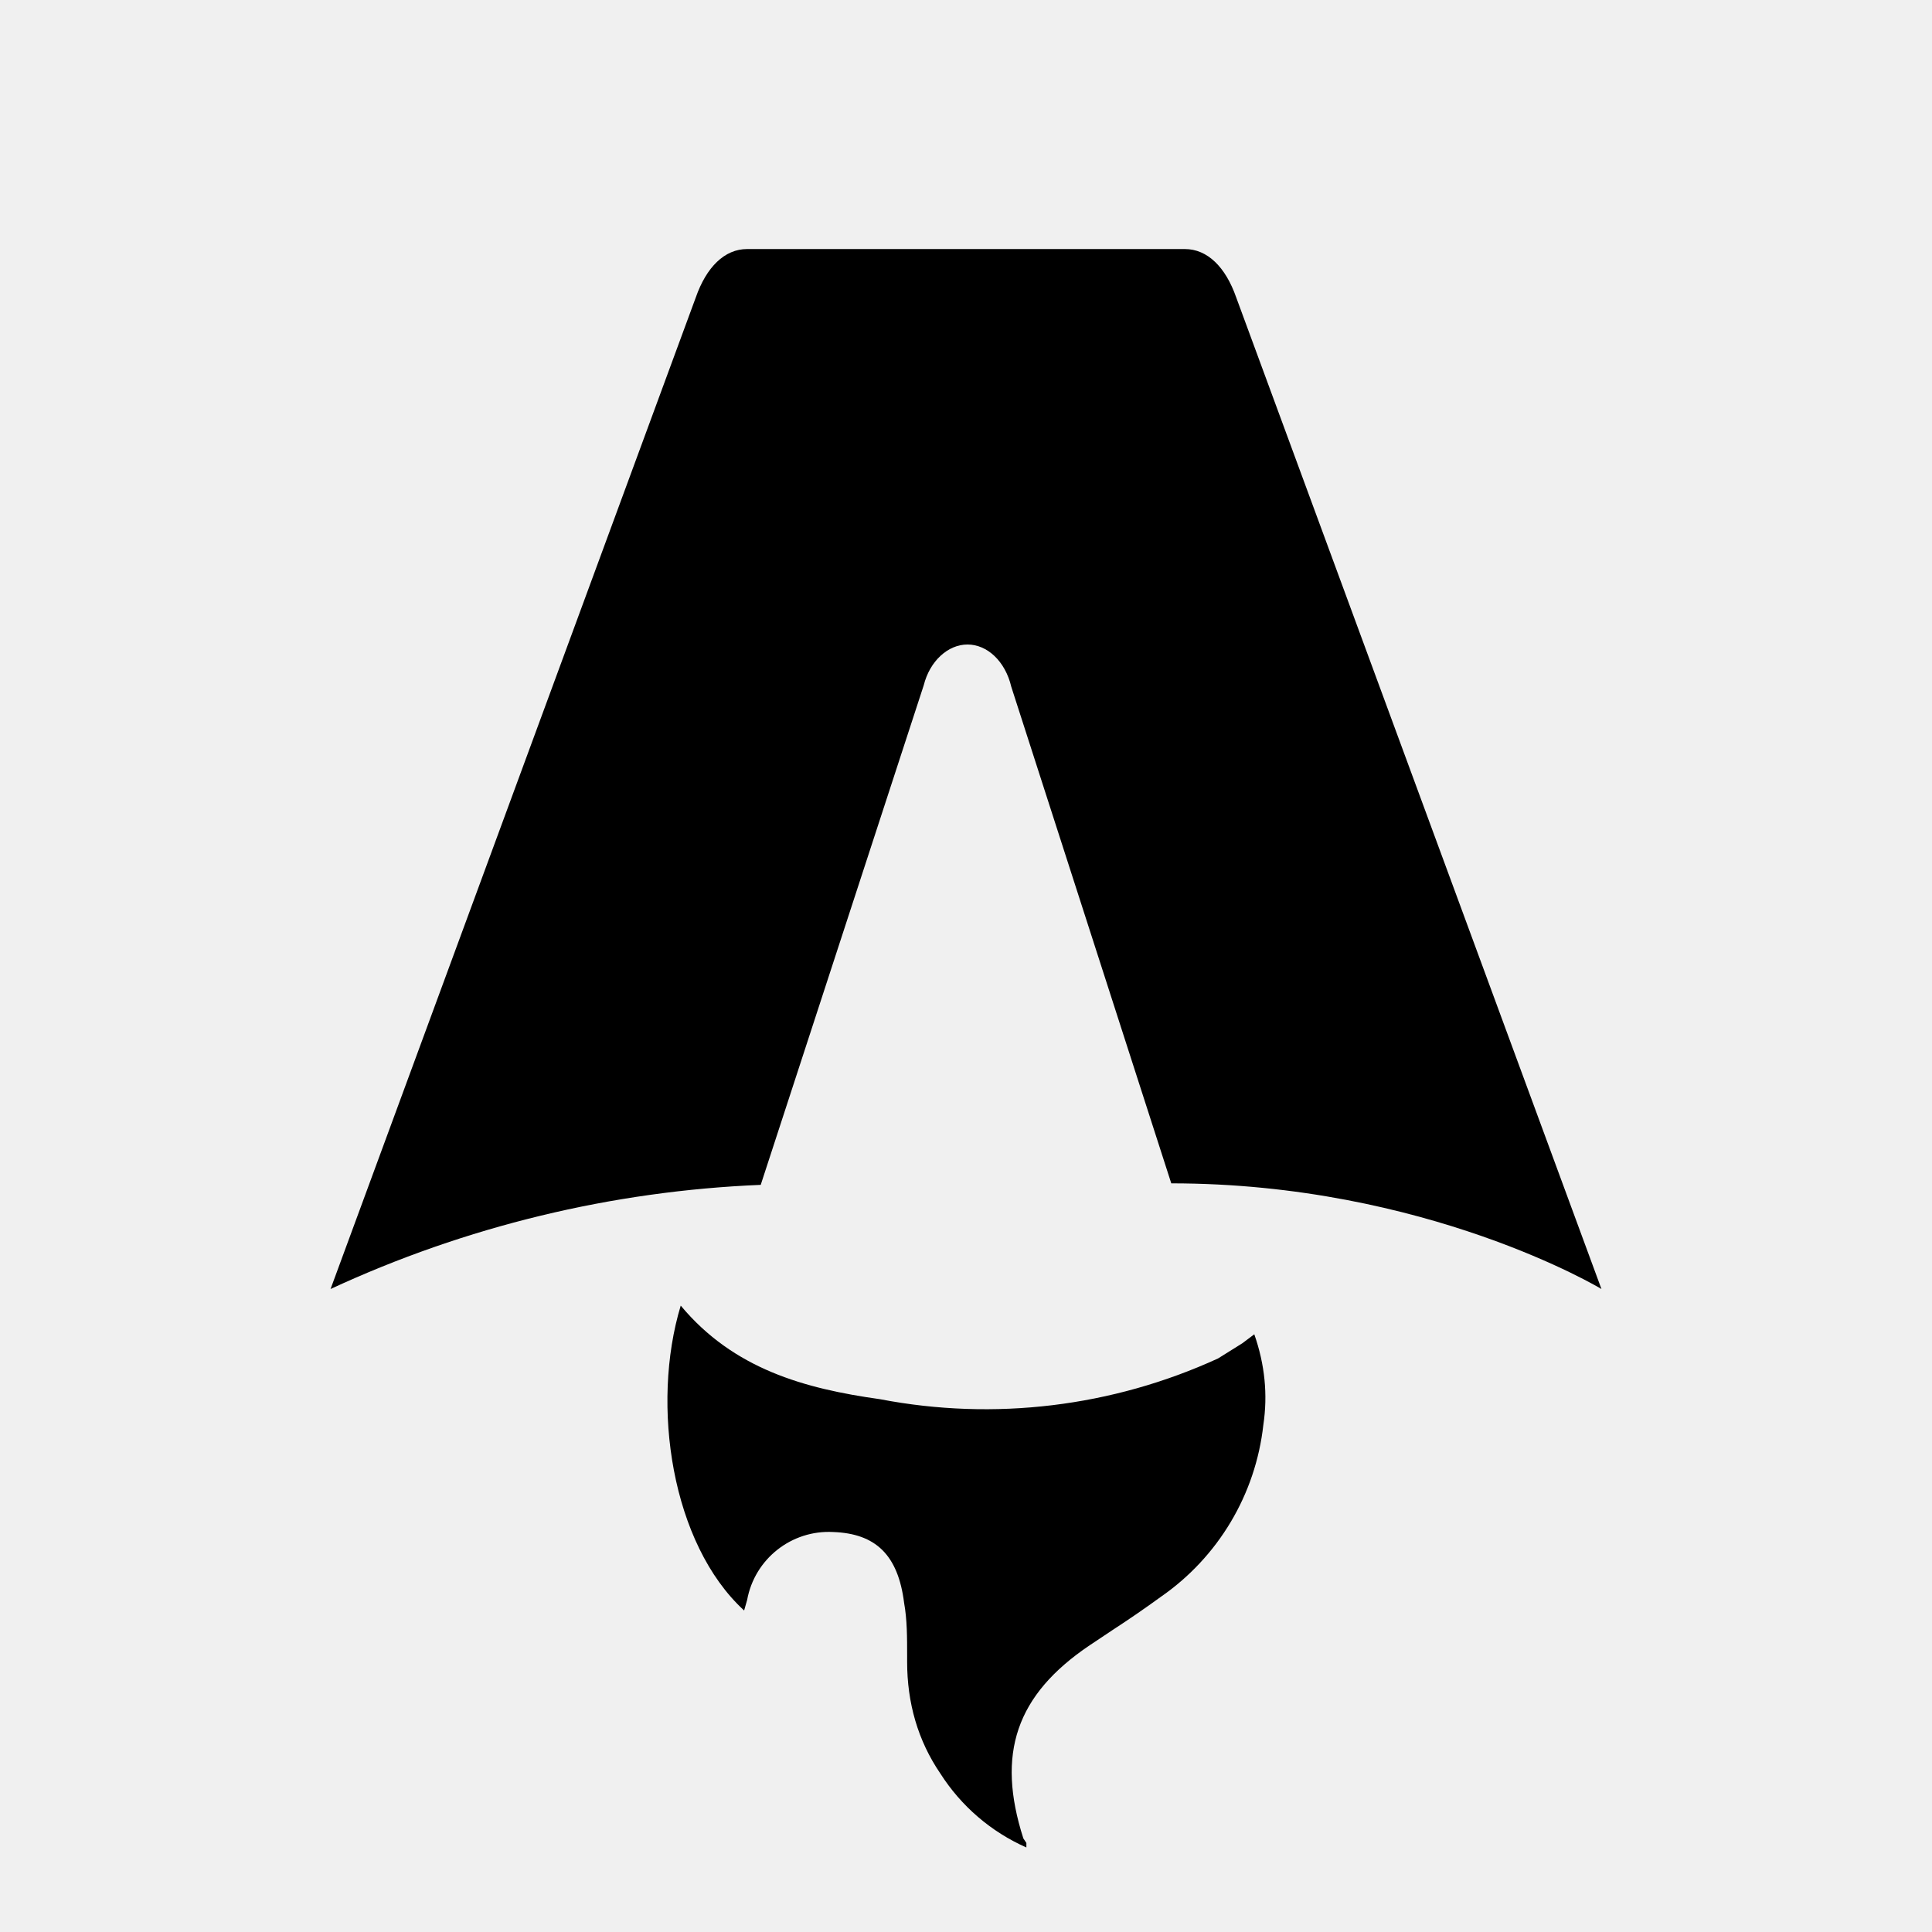
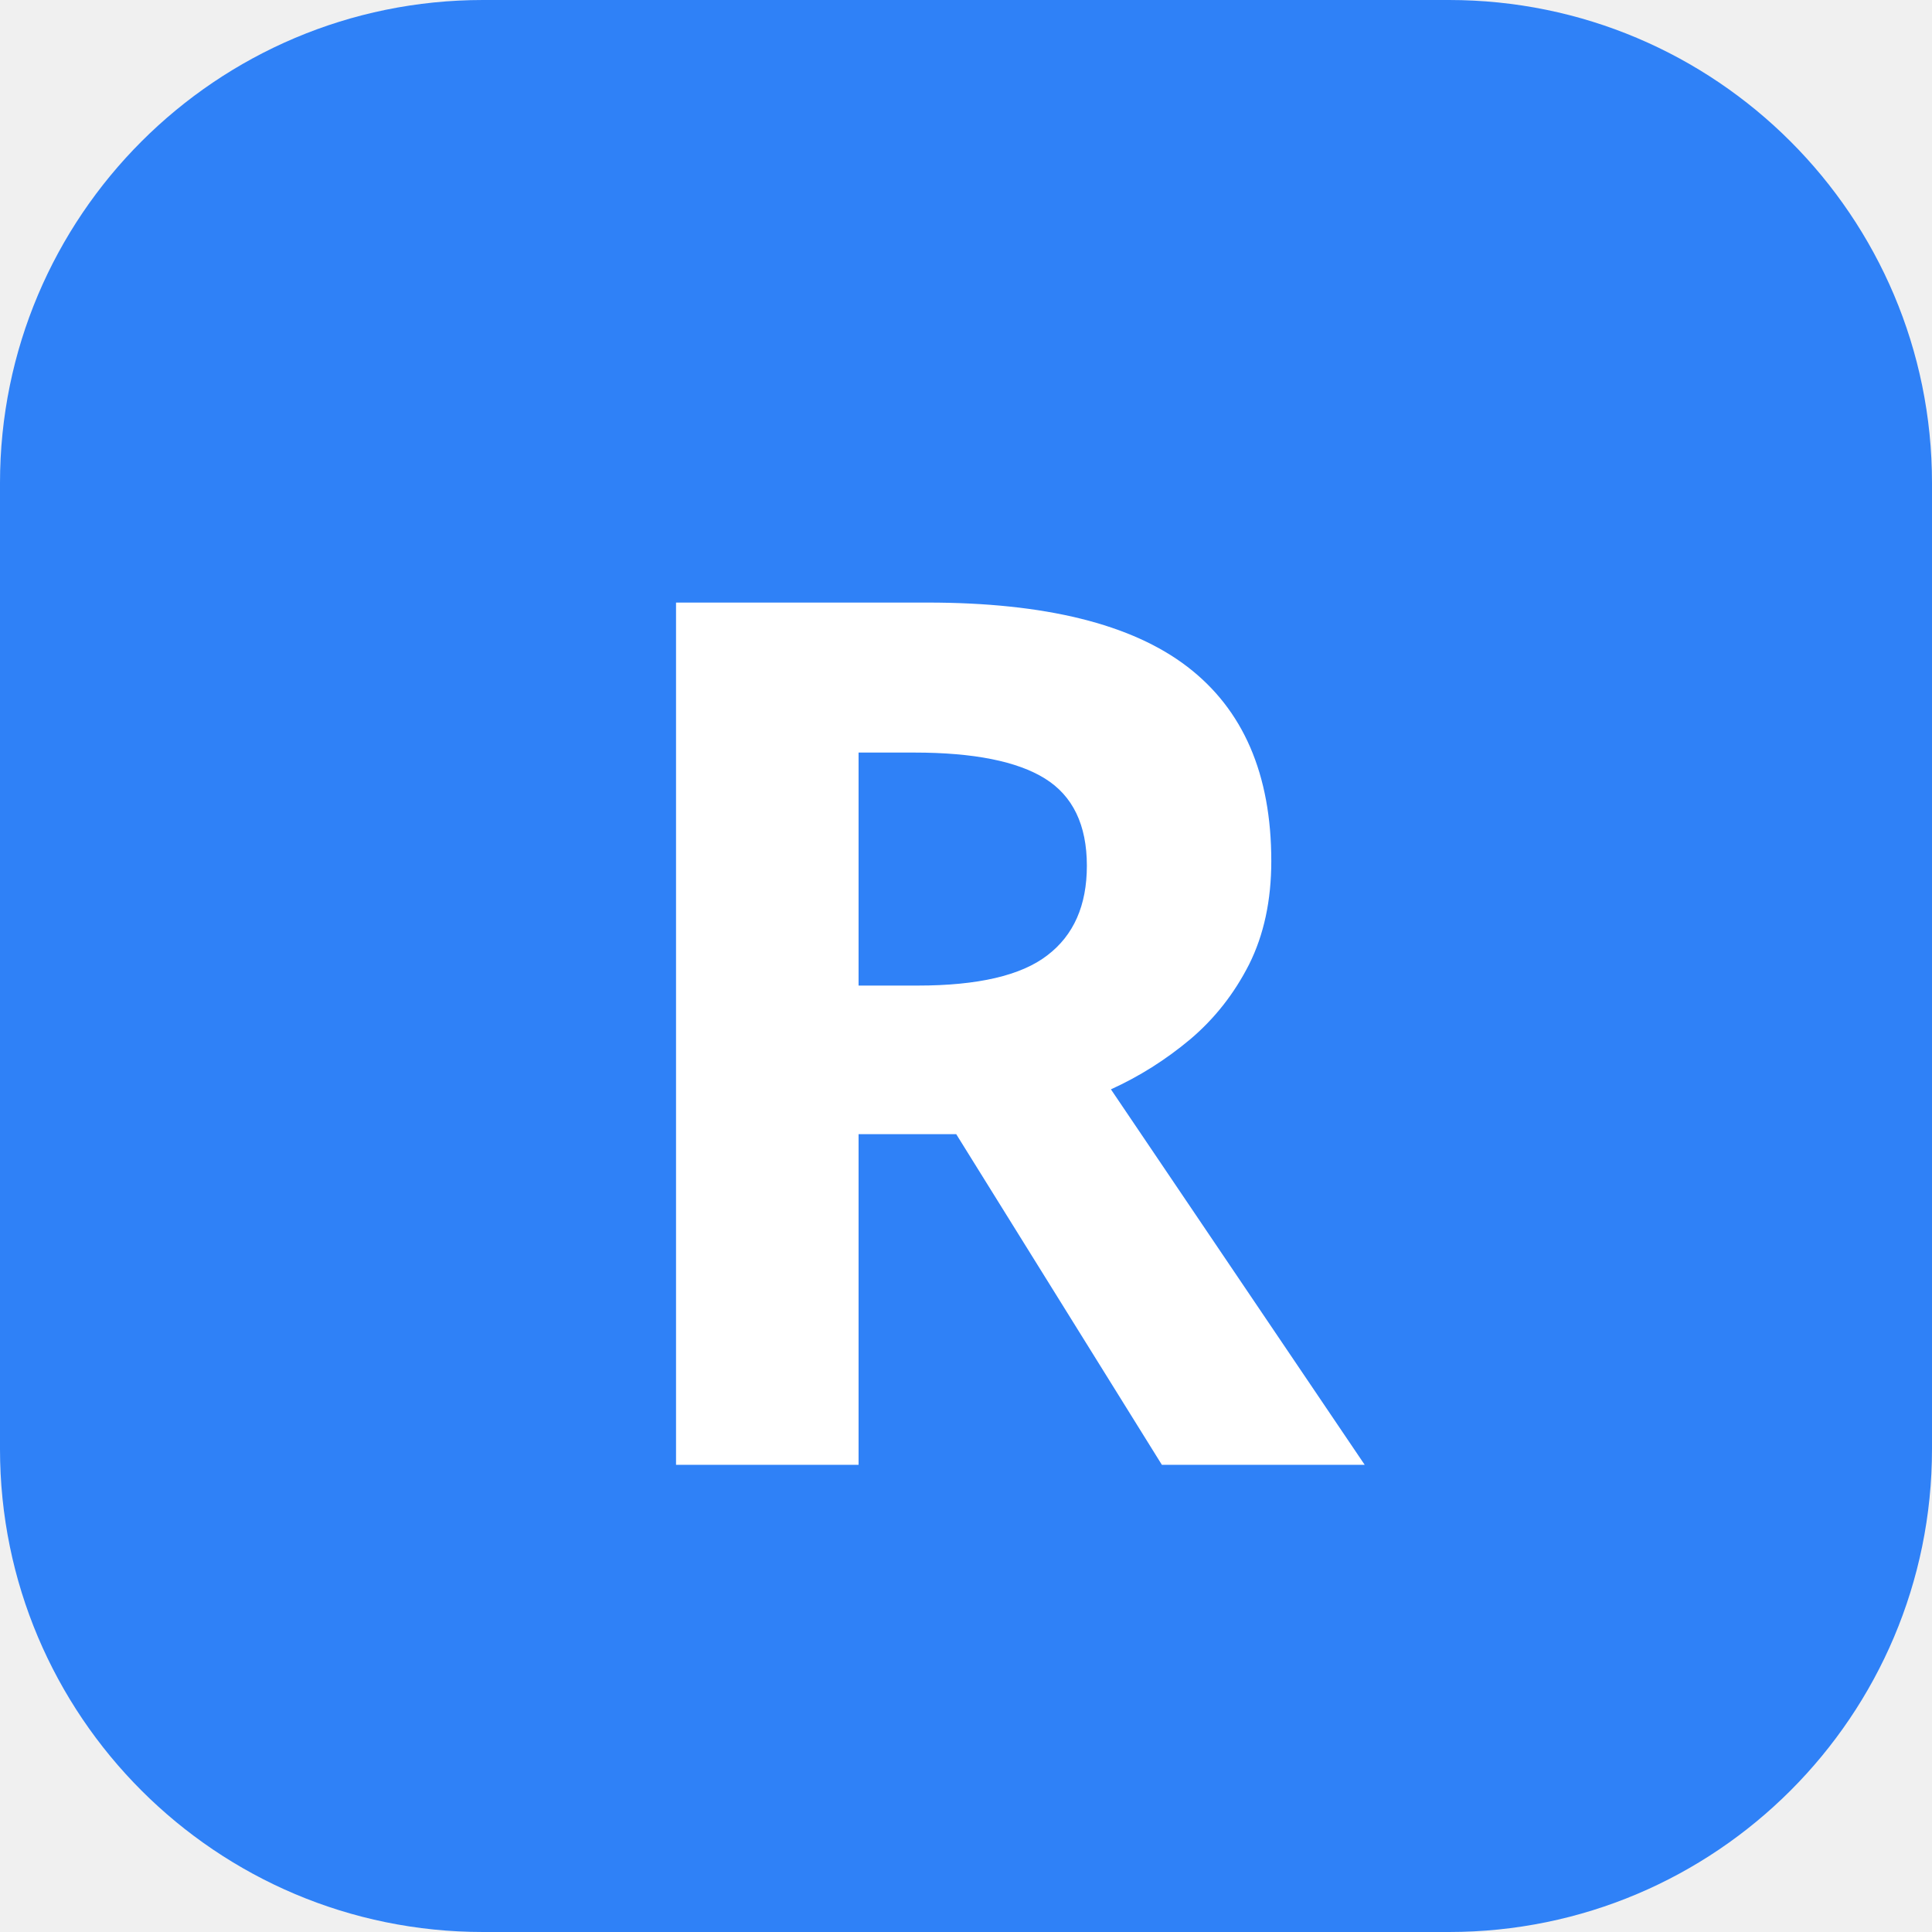
- <svg xmlns="http://www.w3.org/2000/svg" fill="none" viewBox="0 0 128 128">
-   <path d="M50.4 78.5a75.1 75.1 0 0 0-28.5 6.9l24.2-65.7c.7-2 1.9-3.2 3.4-3.2h29c1.5 0 2.7 1.2 3.4 3.2l24.2 65.7s-11.6-7-28.5-7L67 45.5c-.4-1.7-1.6-2.8-2.9-2.8-1.3 0-2.5 1.1-2.9 2.7L50.4 78.5Zm-1.1 28.2Zm-4.2-20.2c-2 6.6-.6 15.8 4.2 20.2a17.5 17.5 0 0 1 .2-.7 5.5 5.5 0 0 1 5.7-4.5c2.8.1 4.3 1.5 4.7 4.7.2 1.1.2 2.3.2 3.5v.4c0 2.7.7 5.2 2.2 7.4a13 13 0 0 0 5.7 4.9v-.3l-.2-.3c-1.8-5.6-.5-9.5 4.4-12.8l1.5-1a73 73 0 0 0 3.2-2.2 16 16 0 0 0 6.8-11.4c.3-2 .1-4-.6-6l-.8.6-1.6 1a37 37 0 0 1-22.4 2.7c-5-.7-9.7-2-13.2-6.2Z" />
-   <style>
-         path { fill: #000; }
-         @media (prefers-color-scheme: dark) {
-             path { fill: #FFF; }
-         }
-     </style>
+ <svg xmlns="http://www.w3.org/2000/svg" viewBox="0 0 64 64">
+   <rect width="64" height="64" rx="16" fill="#2f81f7" />
+   <text x="32" y="33" fill="#ffffff" font-family="Archivo, 'Segoe UI', system-ui, sans-serif" font-size="40" font-weight="700" text-anchor="middle" dominant-baseline="central">R</text>
</svg>
